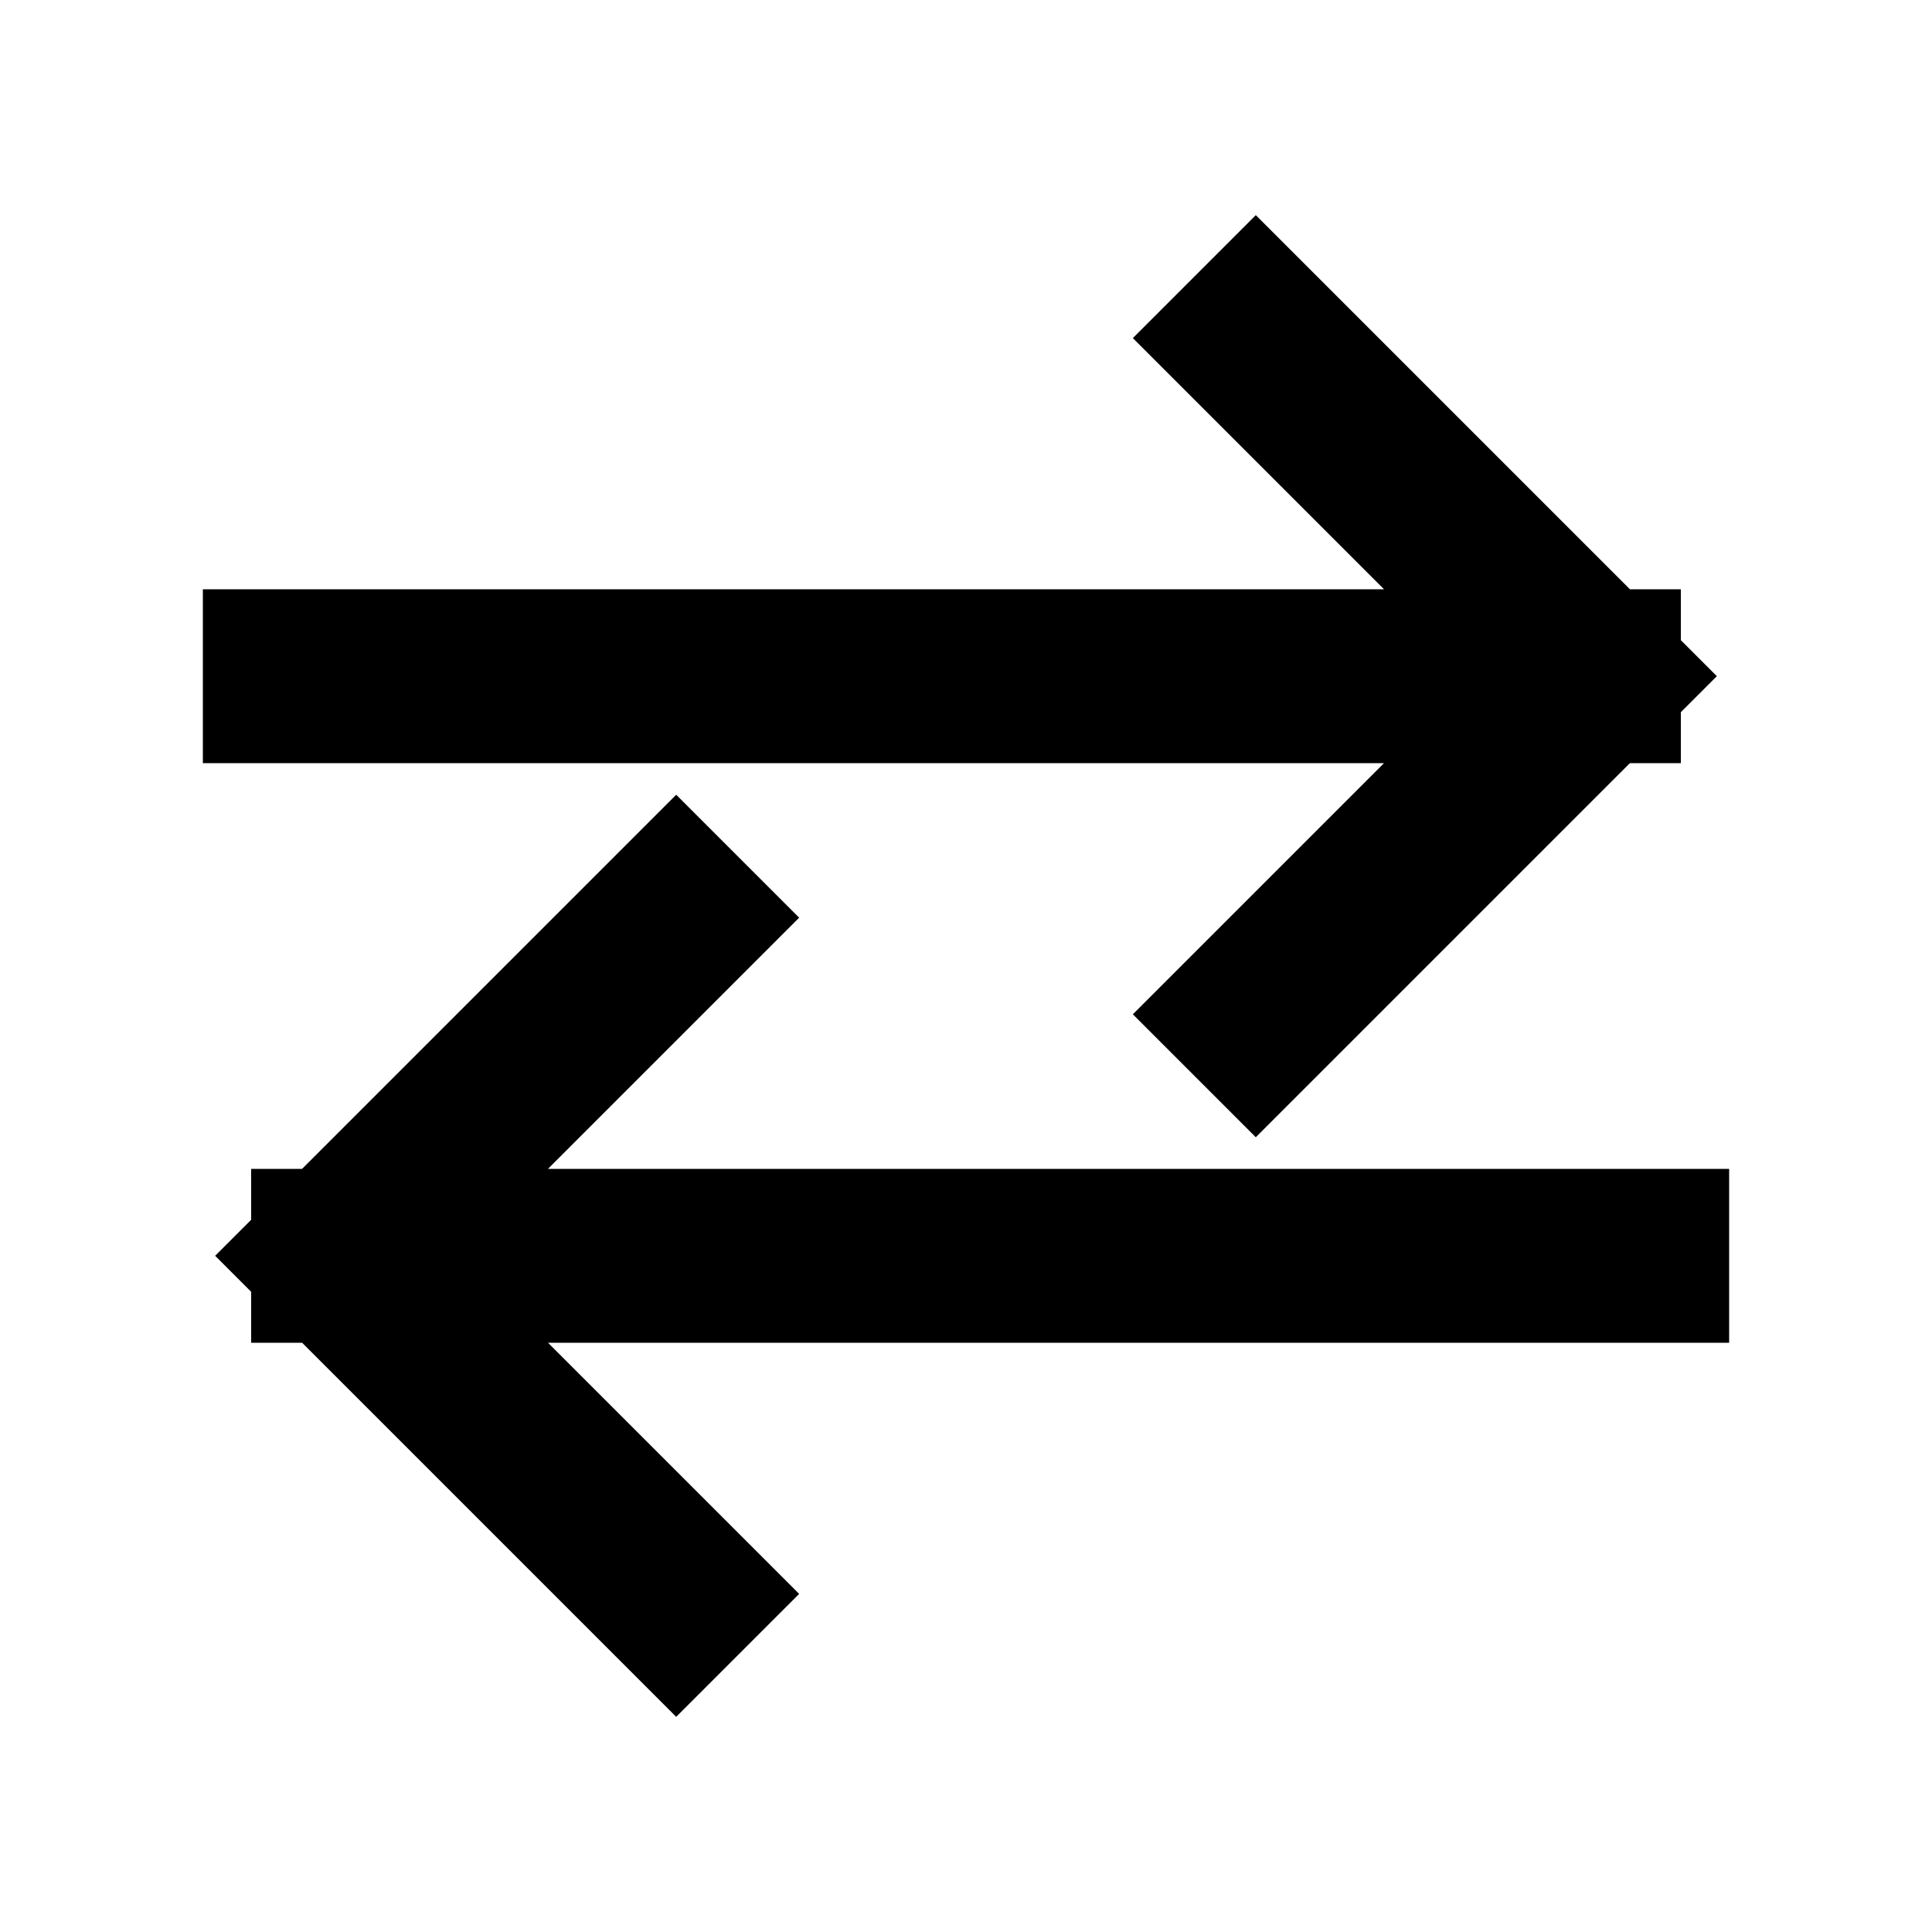
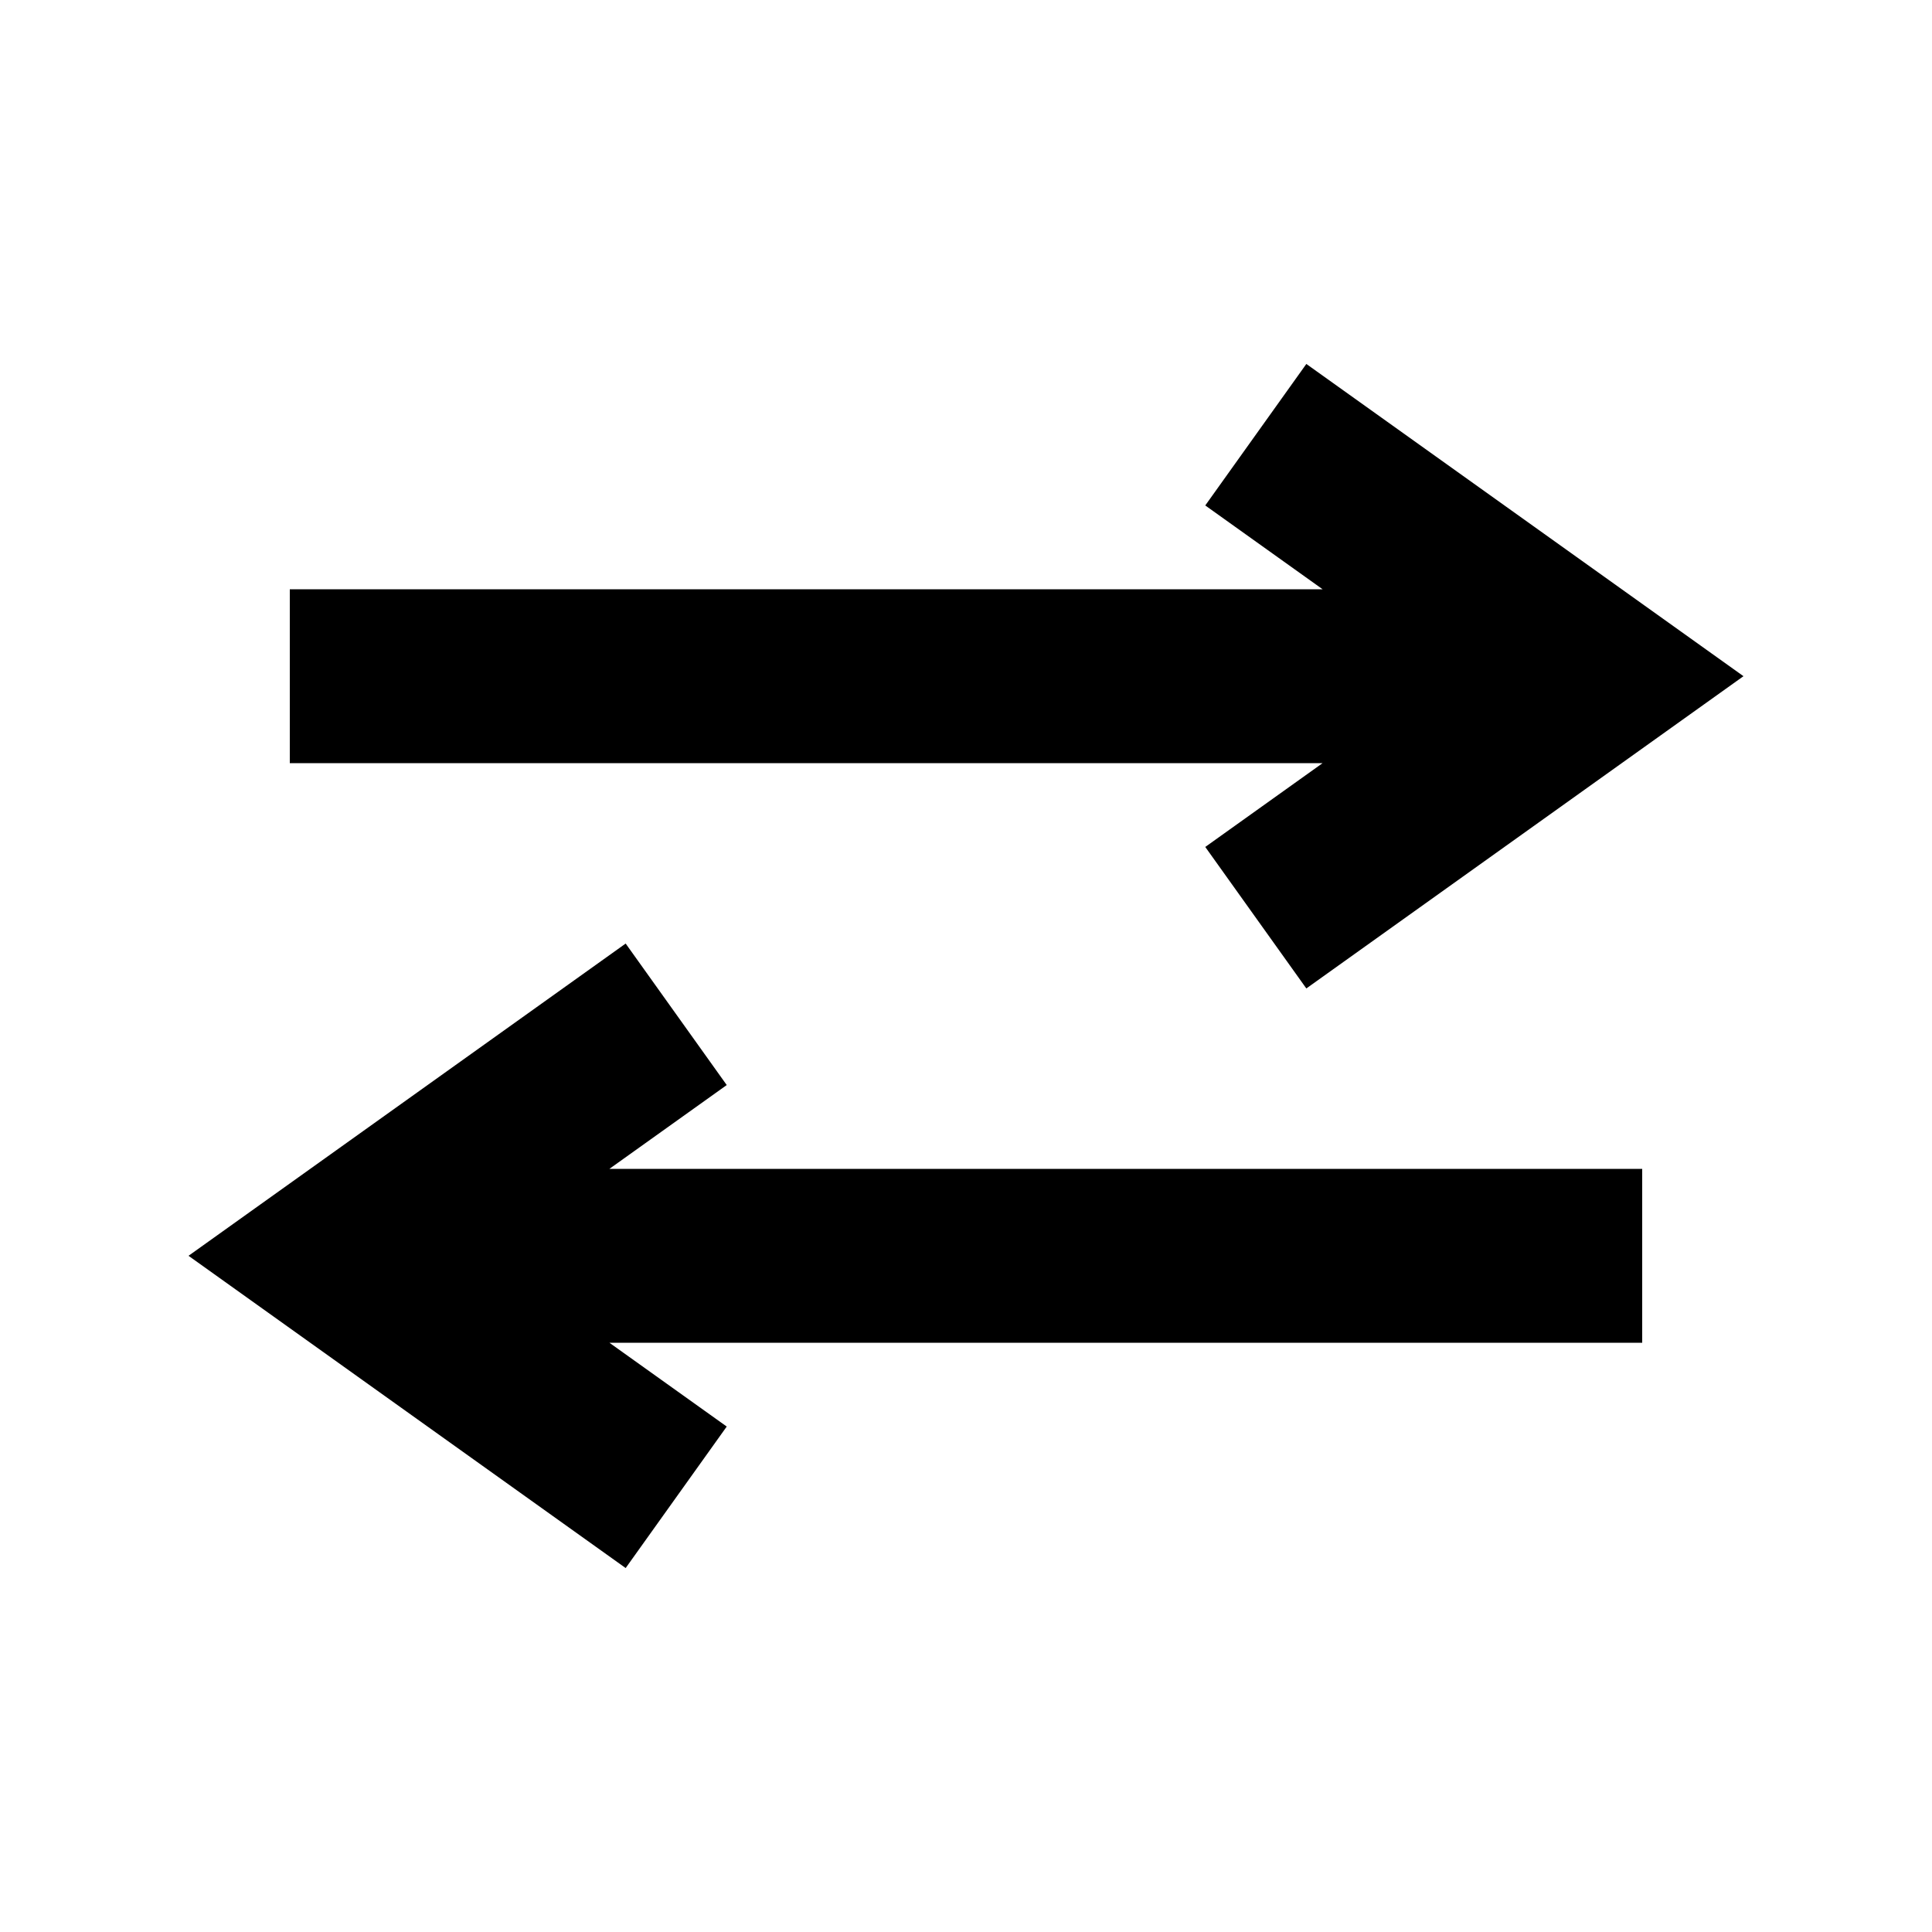
<svg xmlns="http://www.w3.org/2000/svg" width="20" height="20" viewBox="0 0 20 20" fill="none">
-   <path d="M3 7H16.5M13 3.5L16.5 7L13 10.5" fill="none" stroke="black" stroke-width="1.8" stroke-linecap="square" stroke-linejoin="miter" />
-   <path d="M17 13H3.5M7 9.5L3.5 13L7 16.5" fill="none" stroke="black" stroke-width="1.8" stroke-linecap="square" stroke-linejoin="miter" />
+   <path d="M3 7H15.6M13 4.5L16.5 7L13 9.5" fill="none" stroke="black" stroke-linecap="butt" stroke-linejoin="miter" stroke-width="1.8" />
+   <path d="M17 13H4.4M7 10.5L3.5 13L7 15.5" fill="none" stroke="black" stroke-linecap="butt" stroke-linejoin="miter" stroke-width="1.8" />
</svg>
